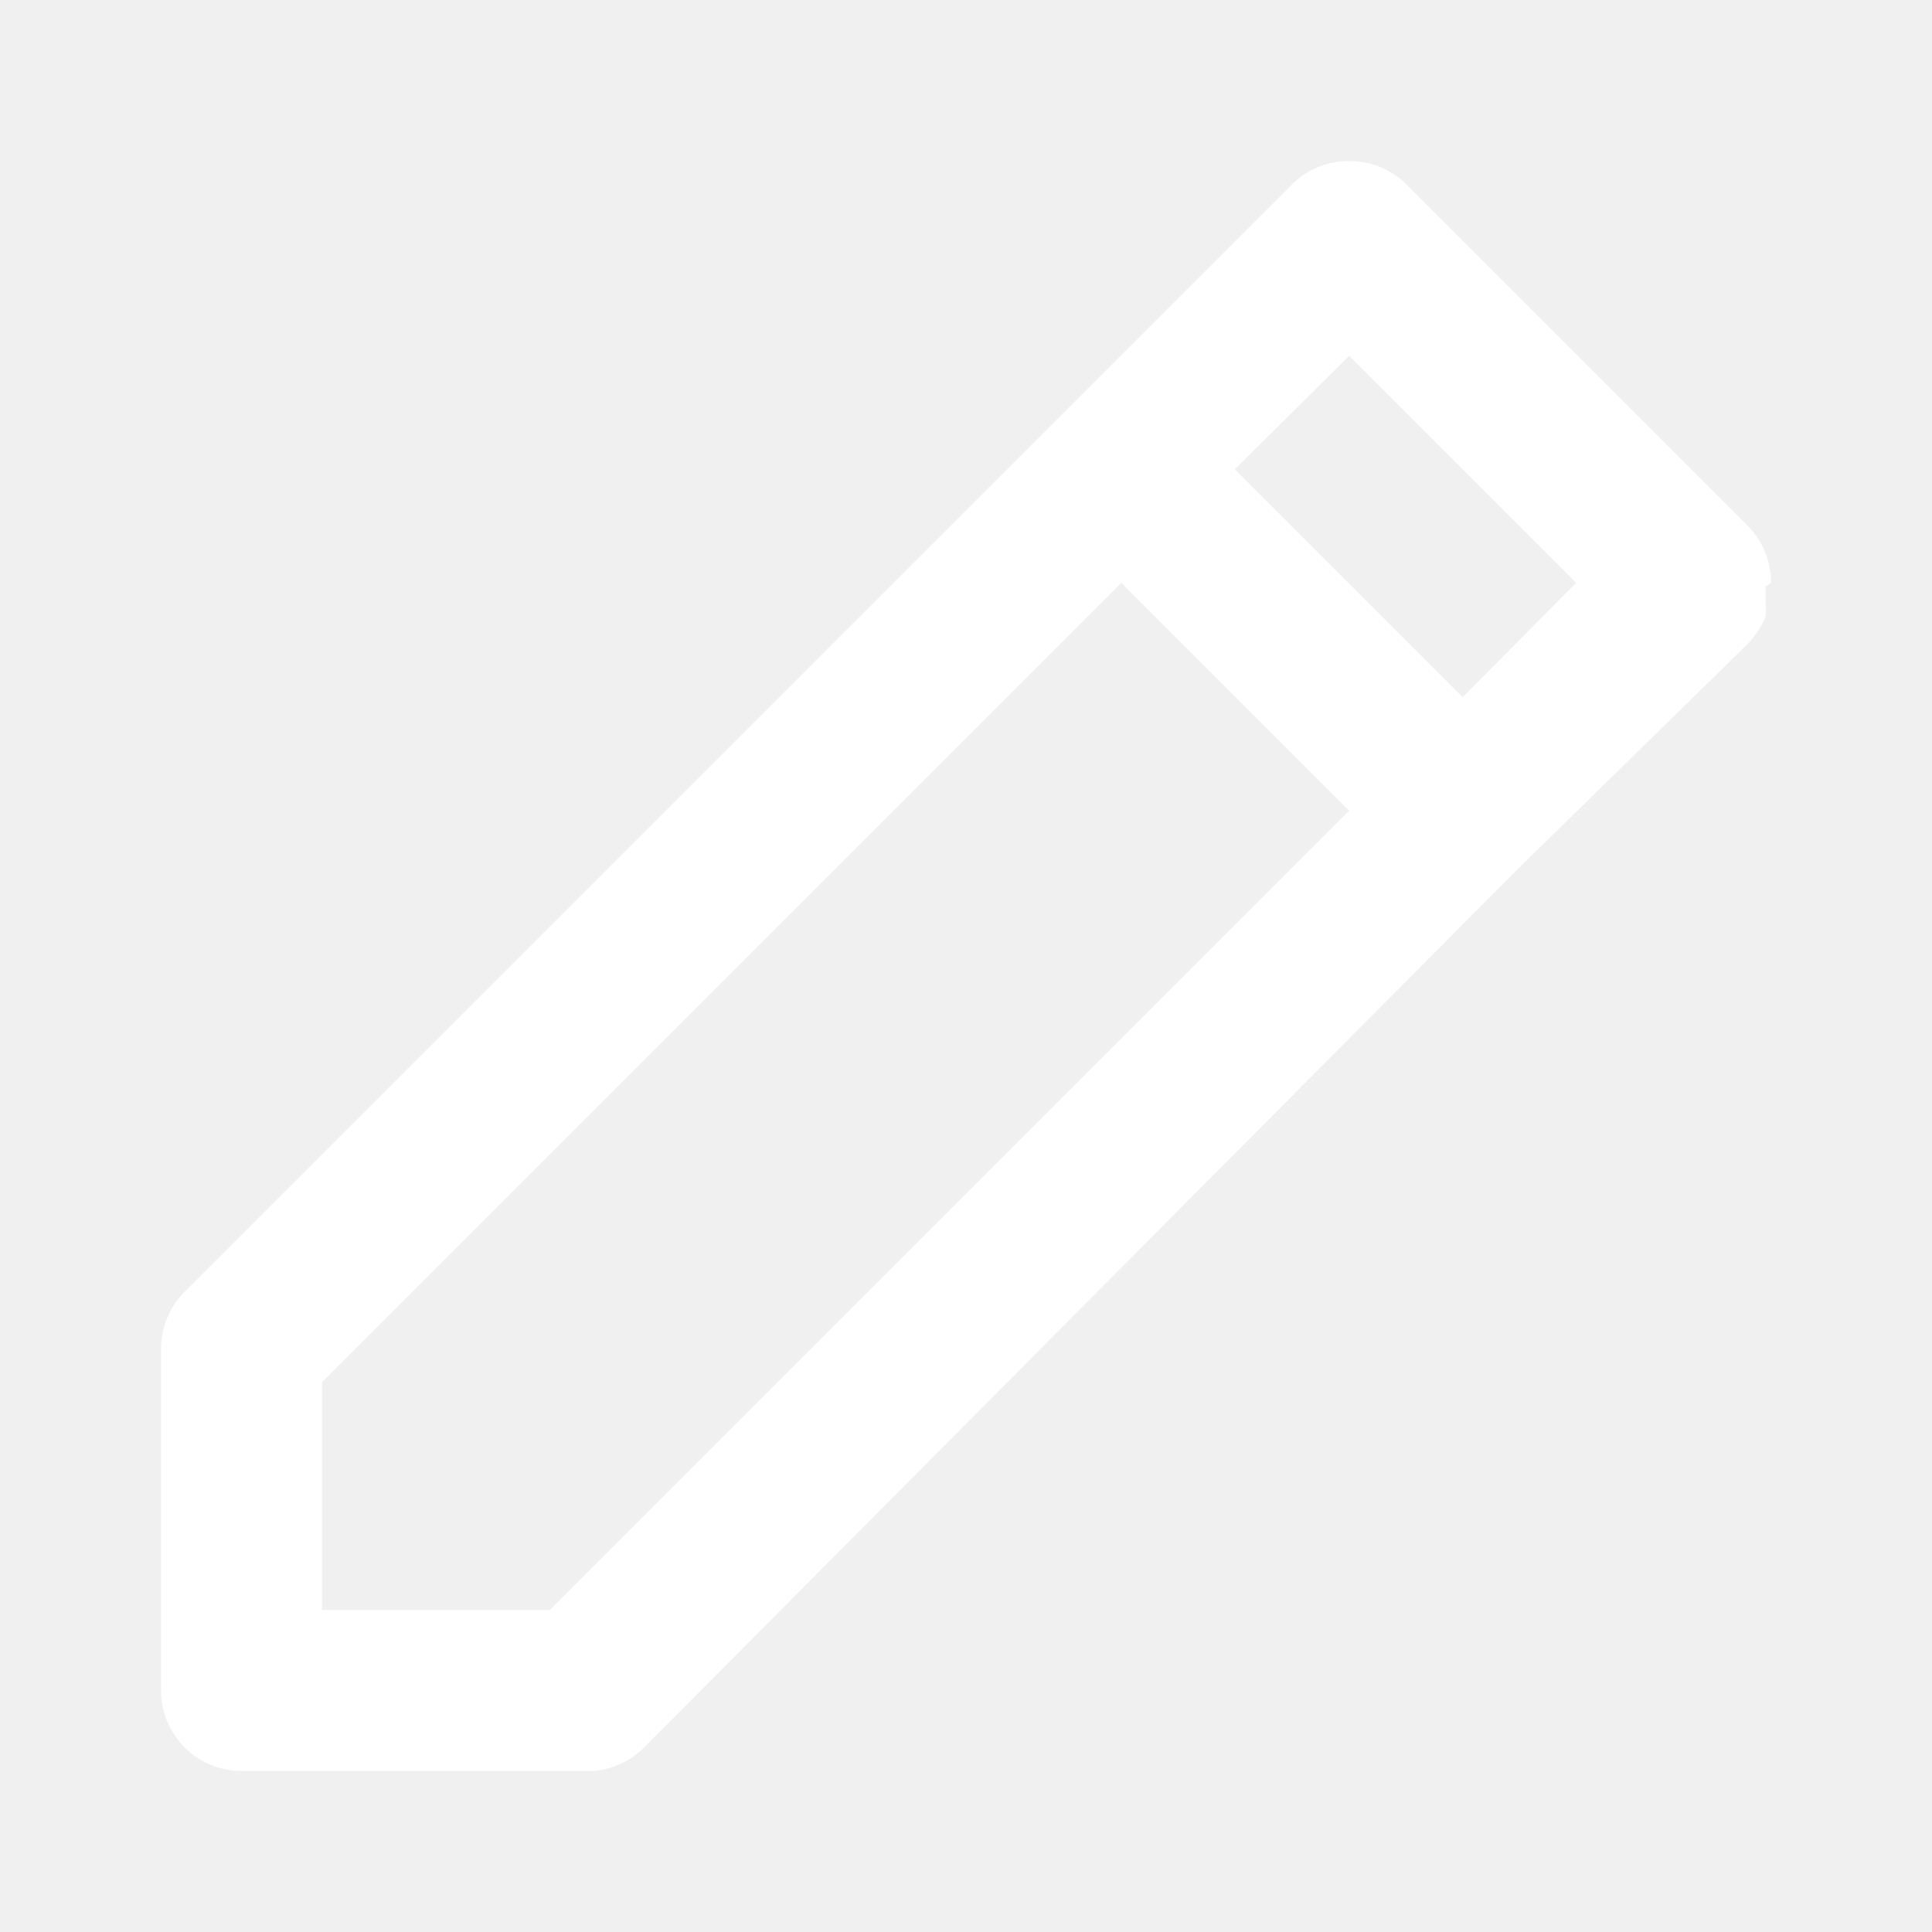
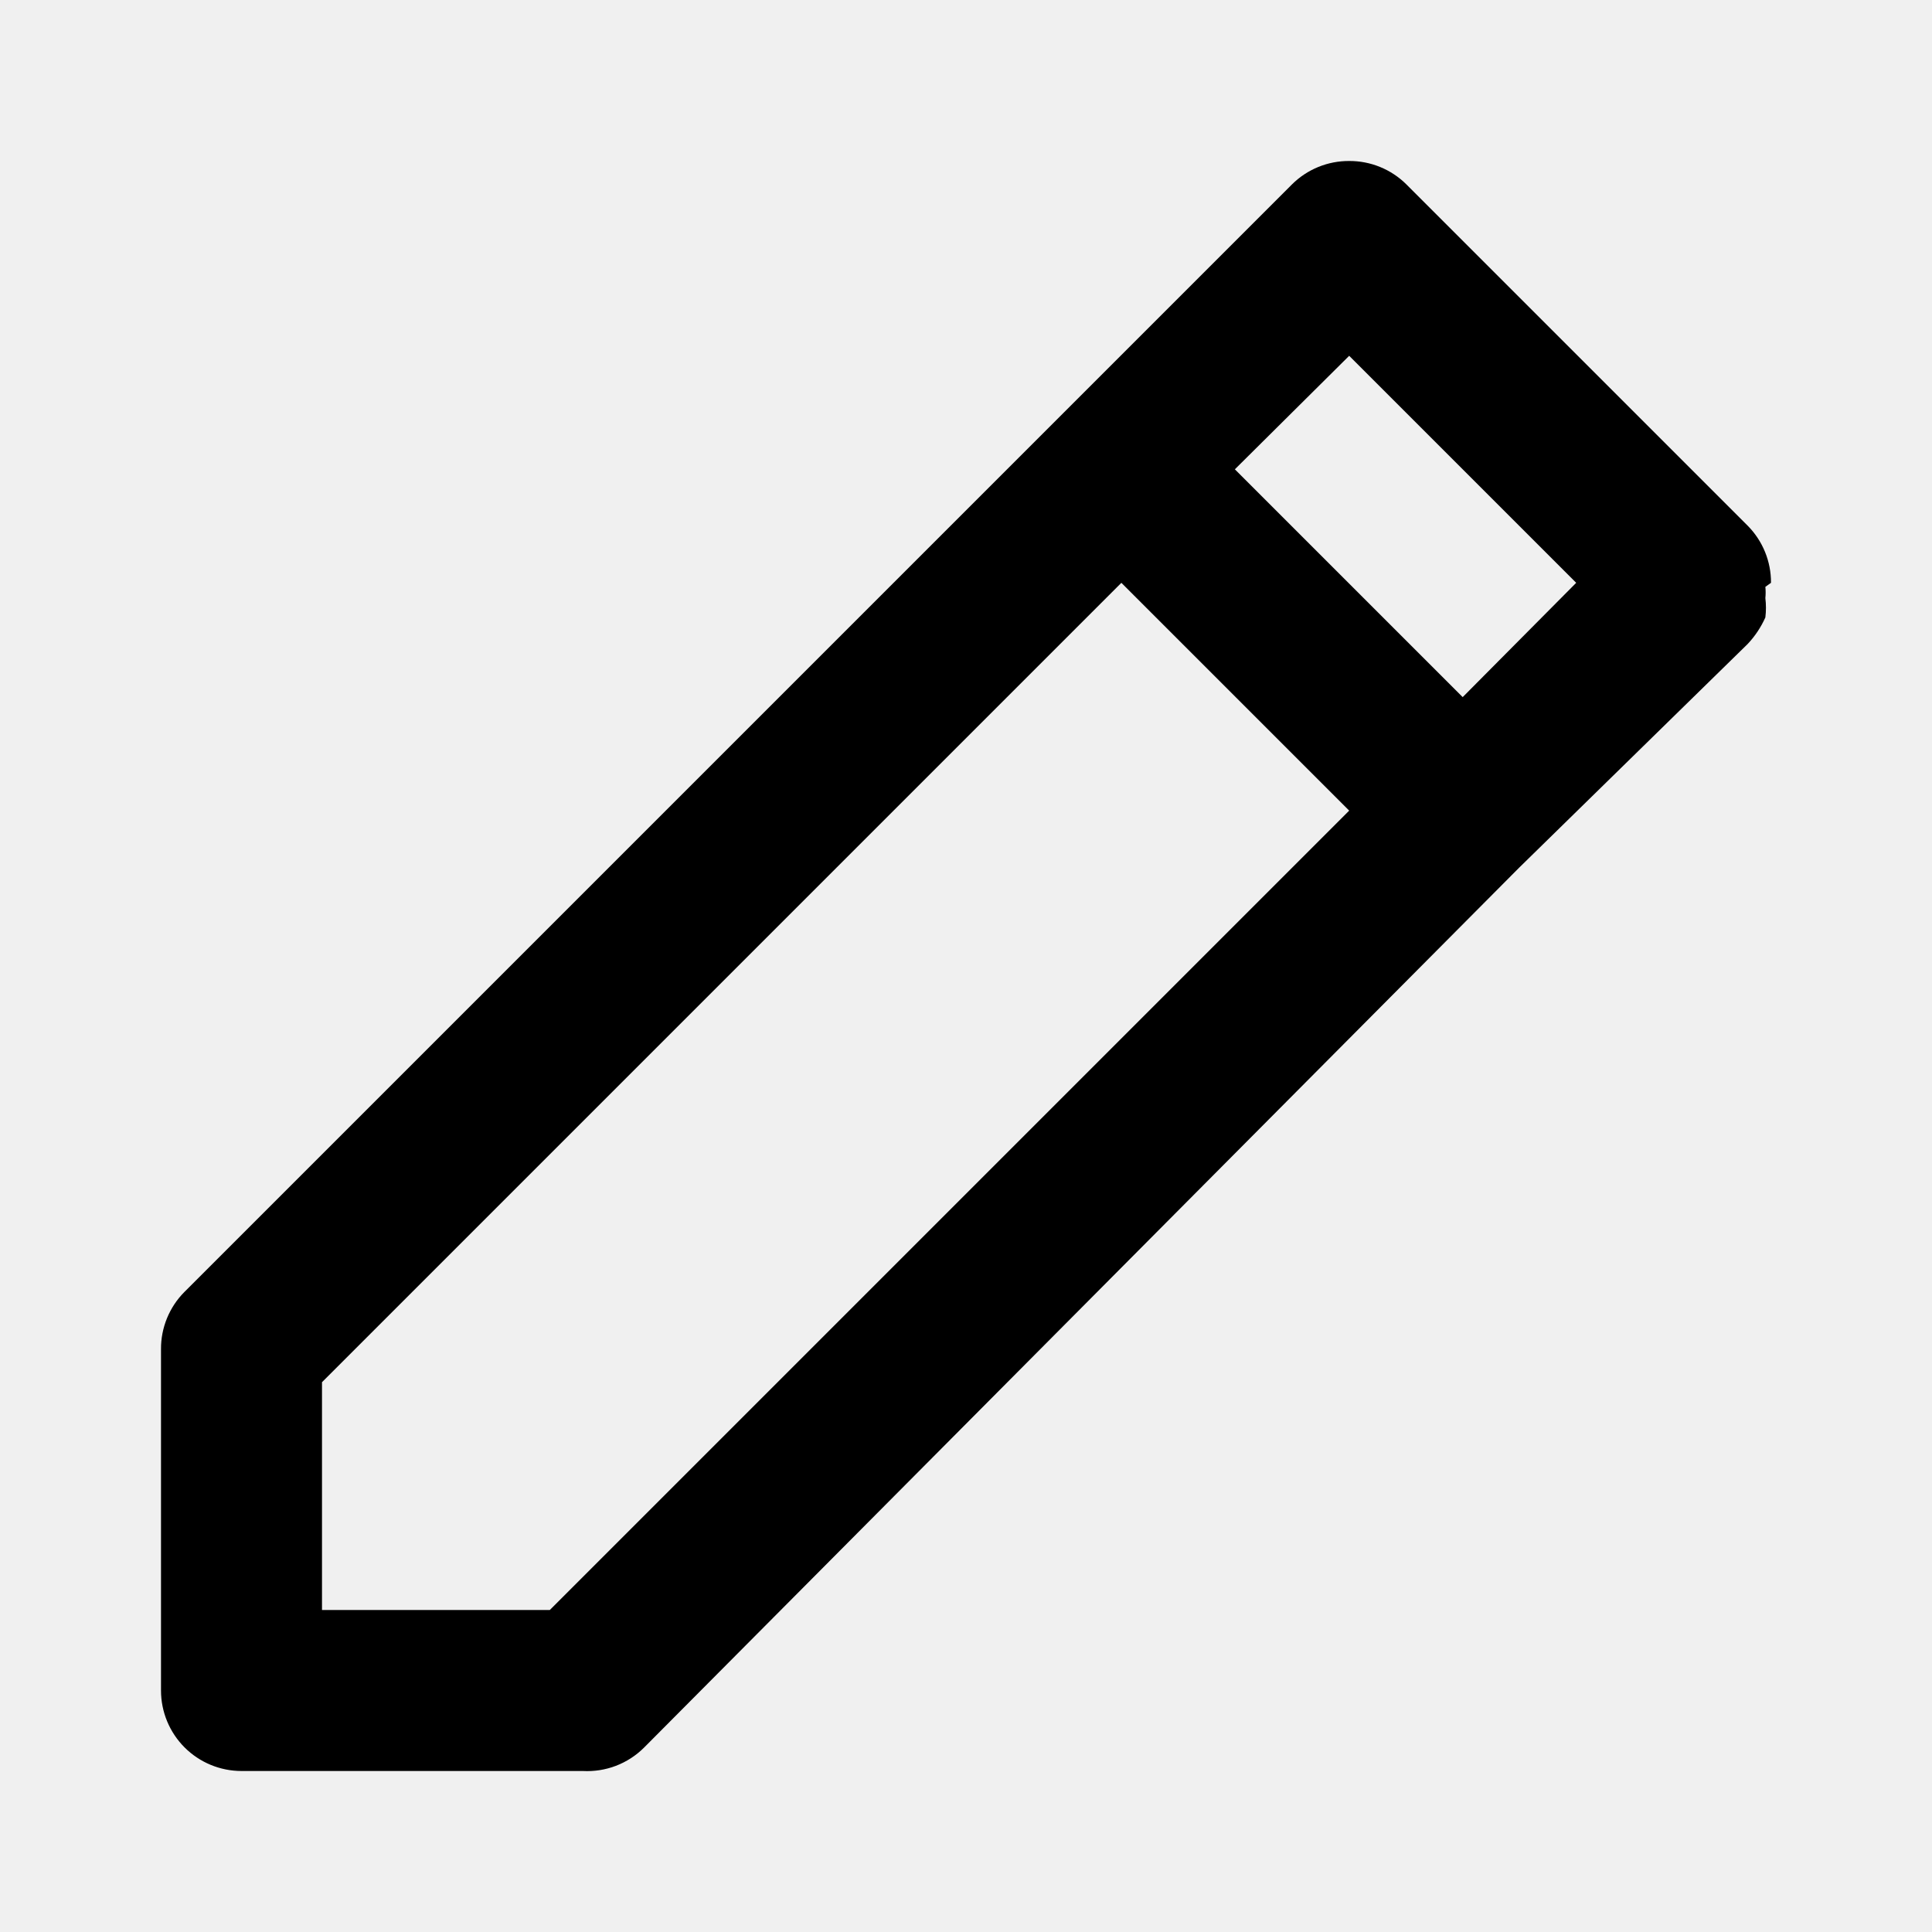
<svg xmlns="http://www.w3.org/2000/svg" width="200" height="200" viewBox="0 0 200 200" fill="none">
-   <path d="M183.333 60.333C183.34 59.236 183.129 58.149 182.715 57.134C182.3 56.118 181.689 55.195 180.917 54.416L145.583 19.083C144.805 18.311 143.881 17.699 142.866 17.285C141.851 16.87 140.763 16.66 139.667 16.666C138.57 16.66 137.483 16.87 136.467 17.285C135.452 17.699 134.529 18.311 133.75 19.083L110.167 42.666L19.083 133.749C18.311 134.528 17.7 135.452 17.285 136.467C16.87 137.482 16.66 138.569 16.667 139.666V174.999C16.667 177.21 17.545 179.329 19.107 180.892C20.67 182.455 22.79 183.333 25 183.333H60.333C61.499 183.396 62.666 183.214 63.757 182.798C64.848 182.381 65.839 181.74 66.667 180.916L157.25 89.833L180.917 66.666C181.677 65.859 182.297 64.929 182.75 63.916C182.83 63.252 182.83 62.58 182.75 61.916C182.789 61.528 182.789 61.137 182.75 60.749L183.333 60.333ZM56.917 166.666H33.333V143.083L116.083 60.333L139.667 83.916L56.917 166.666ZM151.417 72.166L127.833 48.583L139.667 36.833L163.167 60.333L151.417 72.166Z" fill="white" />
+   <path d="M183.333 60.333C183.34 59.236 183.129 58.149 182.715 57.134C182.3 56.118 181.689 55.195 180.917 54.416L145.583 19.083C144.805 18.311 143.881 17.699 142.866 17.285C141.851 16.87 140.763 16.66 139.667 16.666C138.57 16.66 137.483 16.87 136.467 17.285C135.452 17.699 134.529 18.311 133.75 19.083L110.167 42.666L19.083 133.749C18.311 134.528 17.7 135.452 17.285 136.467C16.87 137.482 16.66 138.569 16.667 139.666V174.999C16.667 177.21 17.545 179.329 19.107 180.892C20.67 182.455 22.79 183.333 25 183.333H60.333C61.499 183.396 62.666 183.214 63.757 182.798C64.848 182.381 65.839 181.74 66.667 180.916L157.25 89.833L180.917 66.666C181.677 65.859 182.297 64.929 182.75 63.916C182.83 63.252 182.83 62.58 182.75 61.916C182.789 61.528 182.789 61.137 182.75 60.749L183.333 60.333ZM56.917 166.666H33.333V143.083L116.083 60.333L139.667 83.916L56.917 166.666ZM151.417 72.166L127.833 48.583L139.667 36.833L163.167 60.333L151.417 72.166Z" fill="black" />
</svg>
